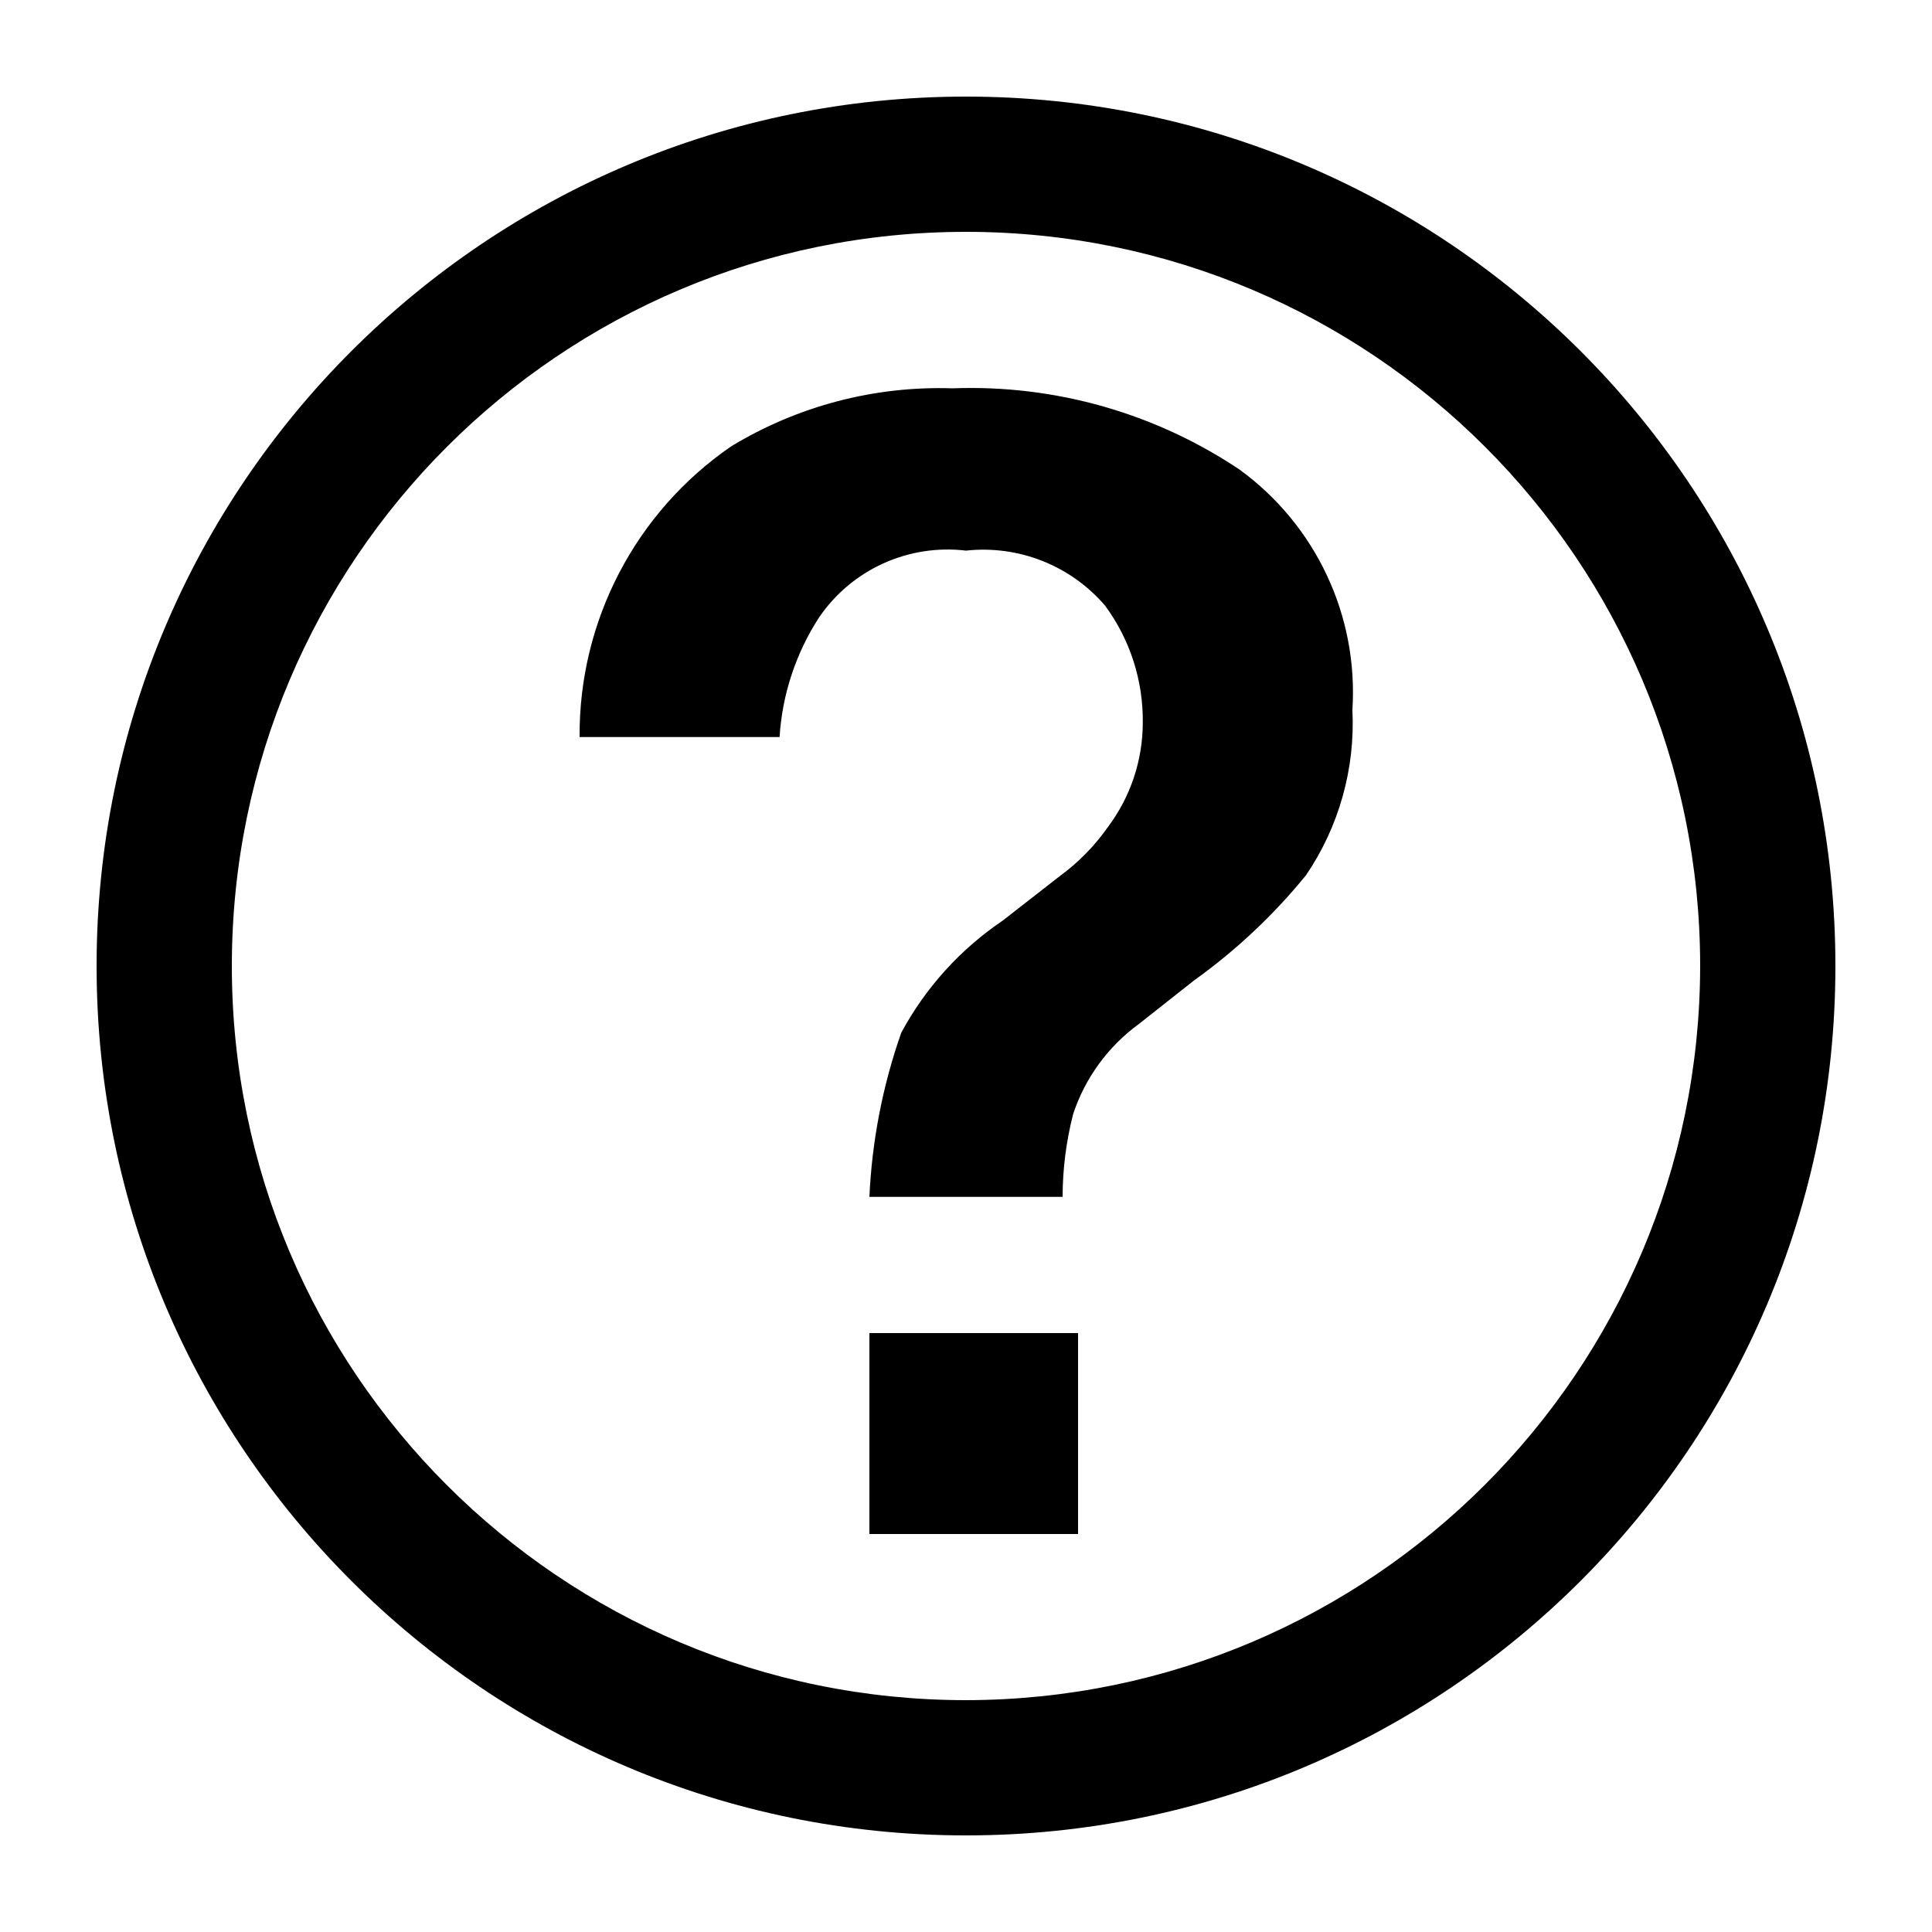
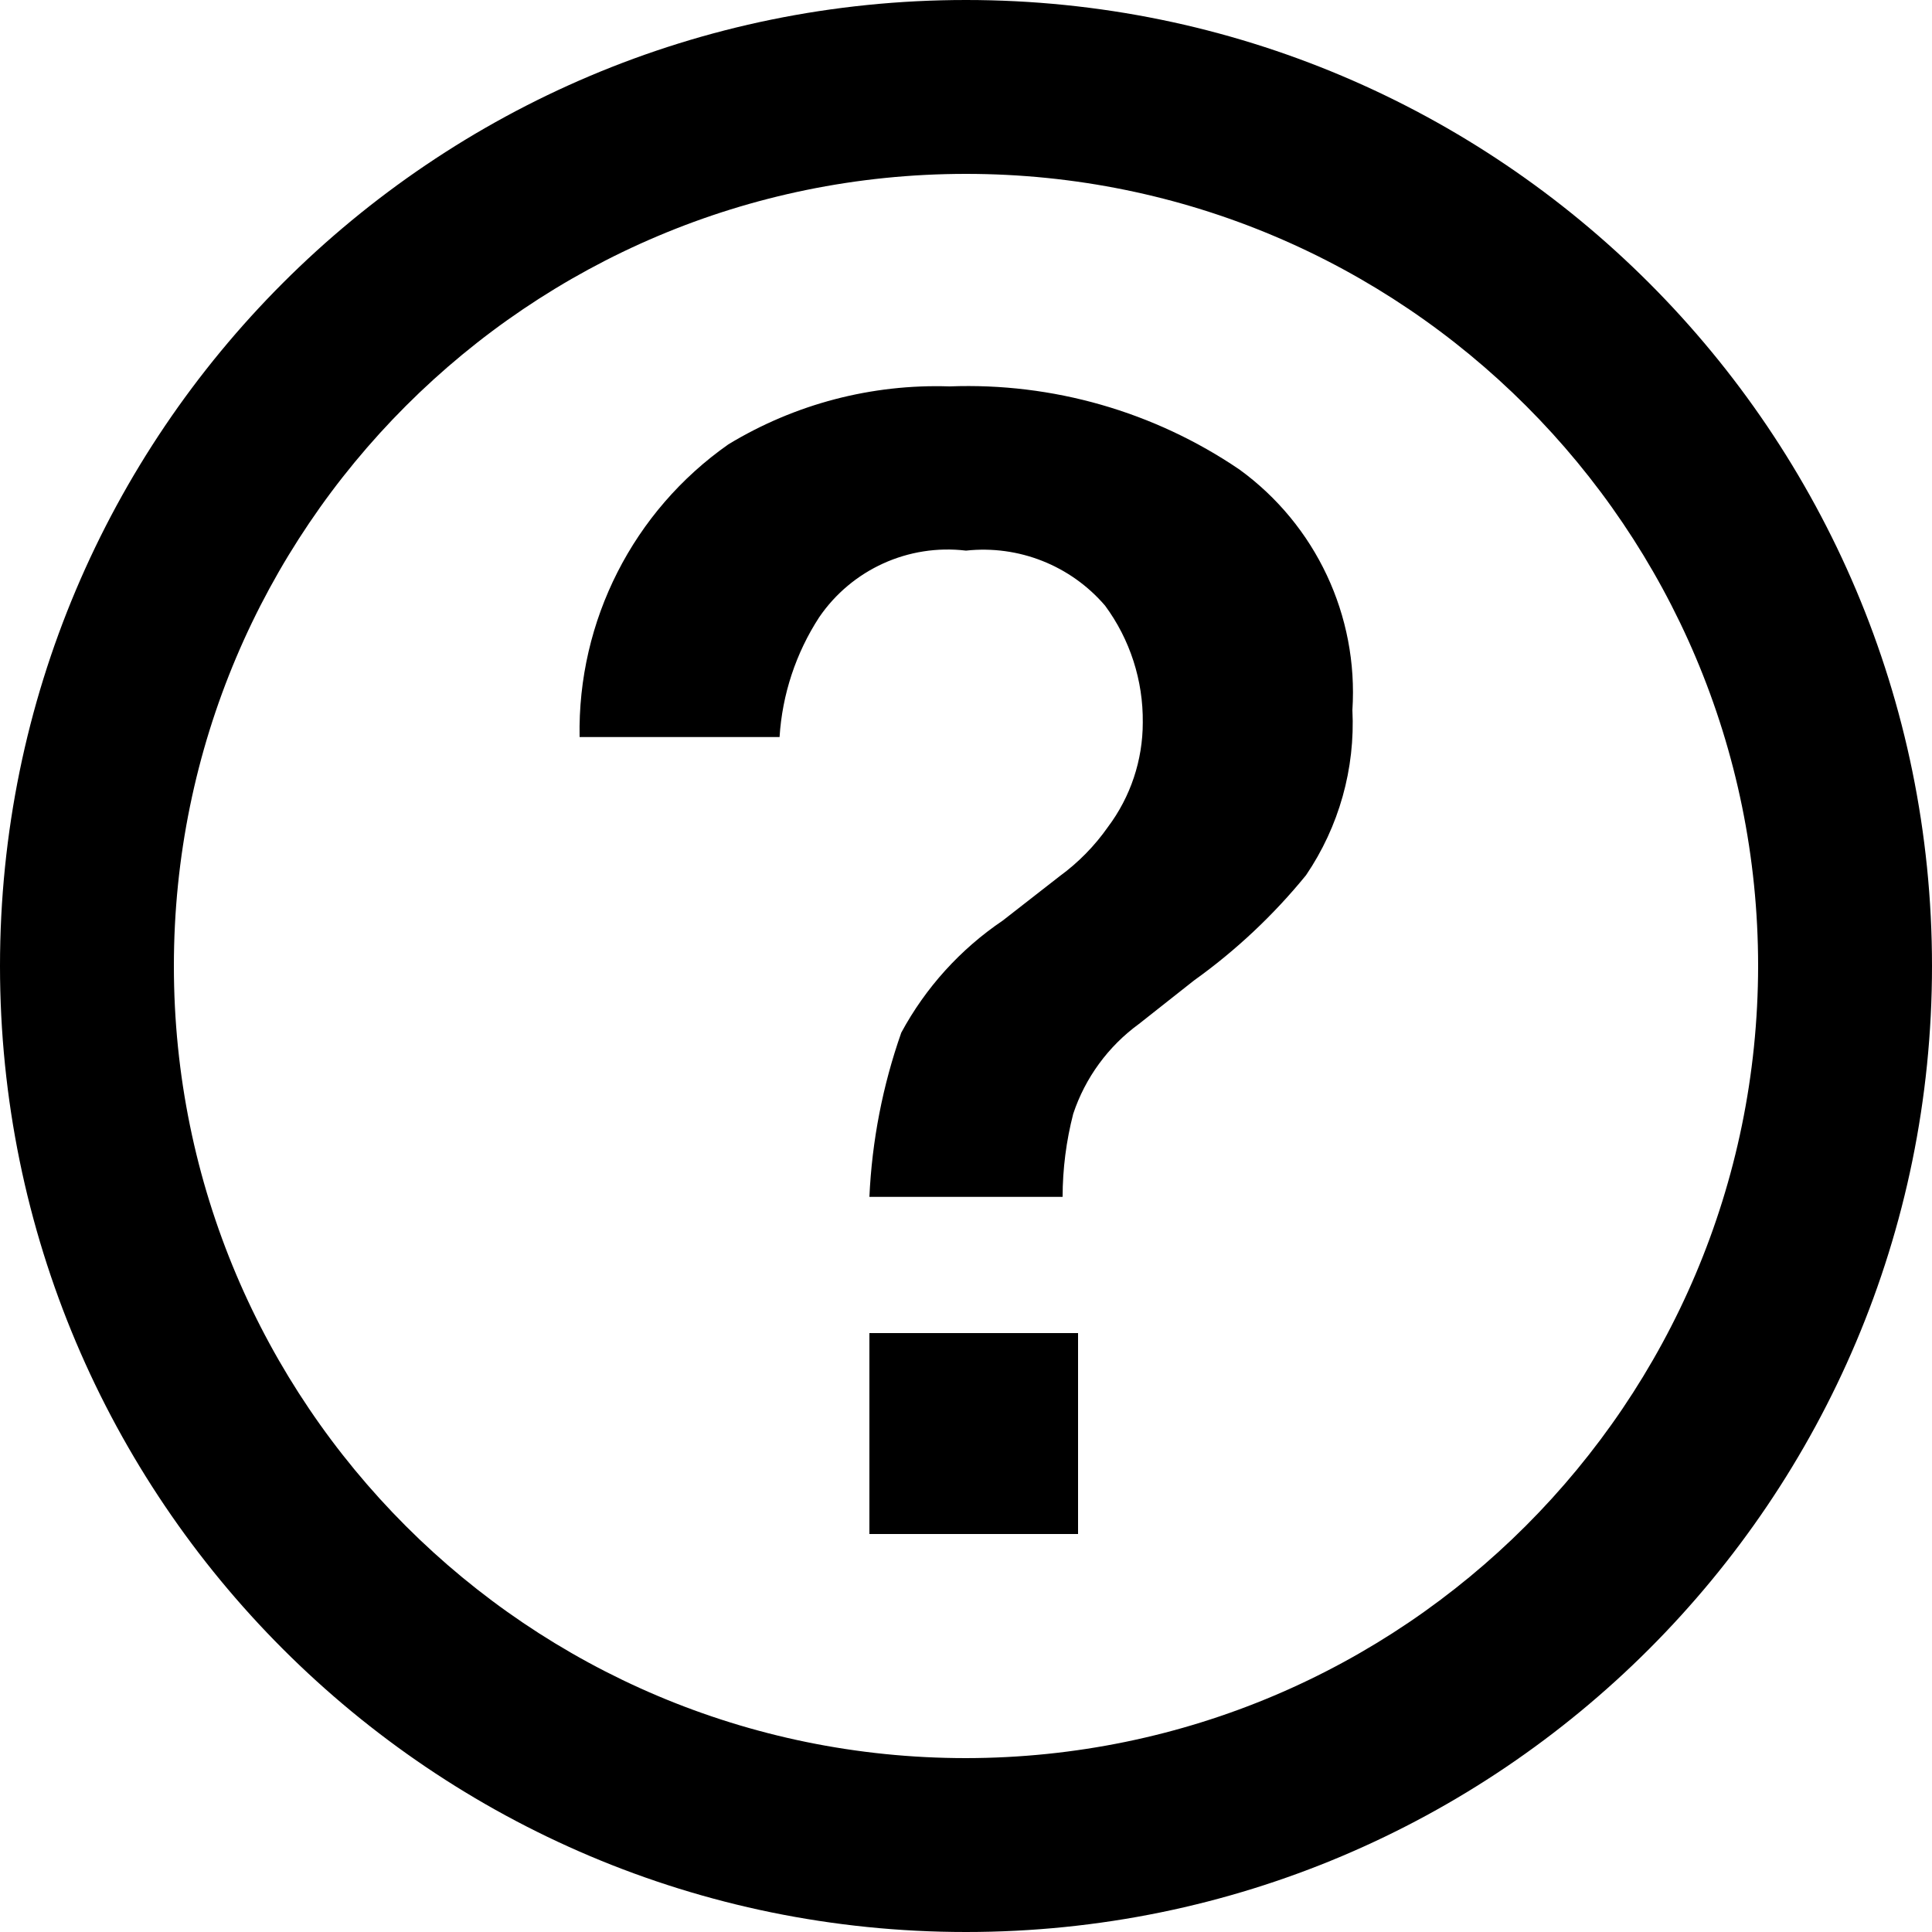
<svg xmlns="http://www.w3.org/2000/svg" viewBox="0 0 20 20">
  <g id="Layer_1" data-name="Layer 1">
-     <path d="M10,1a9,9,0,1,0,9,9A9,9,0,0,0,10,1Zm0,16.6A7.6,7.6,0,1,1,17.6,10,7.61,7.61,0,0,1,10,17.6ZM9,15.88h2.16V13.8H9Zm3.86-11a5,5,0,0,0-3-.86,4.15,4.15,0,0,0-2.29.6h0A3.62,3.62,0,0,0,6,7.63H8.07a2.57,2.57,0,0,1,.41-1.24A1.61,1.61,0,0,1,10,5.7a1.66,1.66,0,0,1,1.44.57,2,2,0,0,1,.39,1.21,1.8,1.8,0,0,1-.36,1.08,2.18,2.18,0,0,1-.5.51l-.59.46a3.28,3.28,0,0,0-1.05,1.16A5.94,5.94,0,0,0,9,12.39H11a3.47,3.47,0,0,1,.11-.86,1.89,1.89,0,0,1,.68-.93l.57-.45a6,6,0,0,0,1.16-1.09A2.8,2.8,0,0,0,14,7.35,2.85,2.85,0,0,0,12.83,4.86Z" />
+     <path d="M12.83,4.86a5,5,0,0,0-3-.86,4.15,4.15,0,0,0-2.29.6h0A3.62,3.62,0,0,0,6,7.63H8.07a2.57,2.57,0,0,1,.41-1.24A1.61,1.61,0,0,1,10,5.7a1.66,1.66,0,0,1,1.44.57,2,2,0,0,1,.39,1.21,1.8,1.8,0,0,1-.36,1.08,2.18,2.18,0,0,1-.5.51l-.59.46a3.28,3.28,0,0,0-1.05,1.16A5.94,5.94,0,0,0,9,12.39H11a3.47,3.47,0,0,1,.11-.86,1.89,1.89,0,0,1,.68-.93l.57-.45a6,6,0,0,0,1.16-1.09A2.8,2.8,0,0,0,14,7.35,2.85,2.85,0,0,0,12.83,4.86ZM9,15.88h2.16V13.8H9ZM10,0A10,10,0,1,0,20,10,10,10,0,0,0,10,0Zm0,18.2A8.2,8.2,0,1,1,18.2,10,8.21,8.21,0,0,1,10,18.2Z" />
  </g>
</svg>
